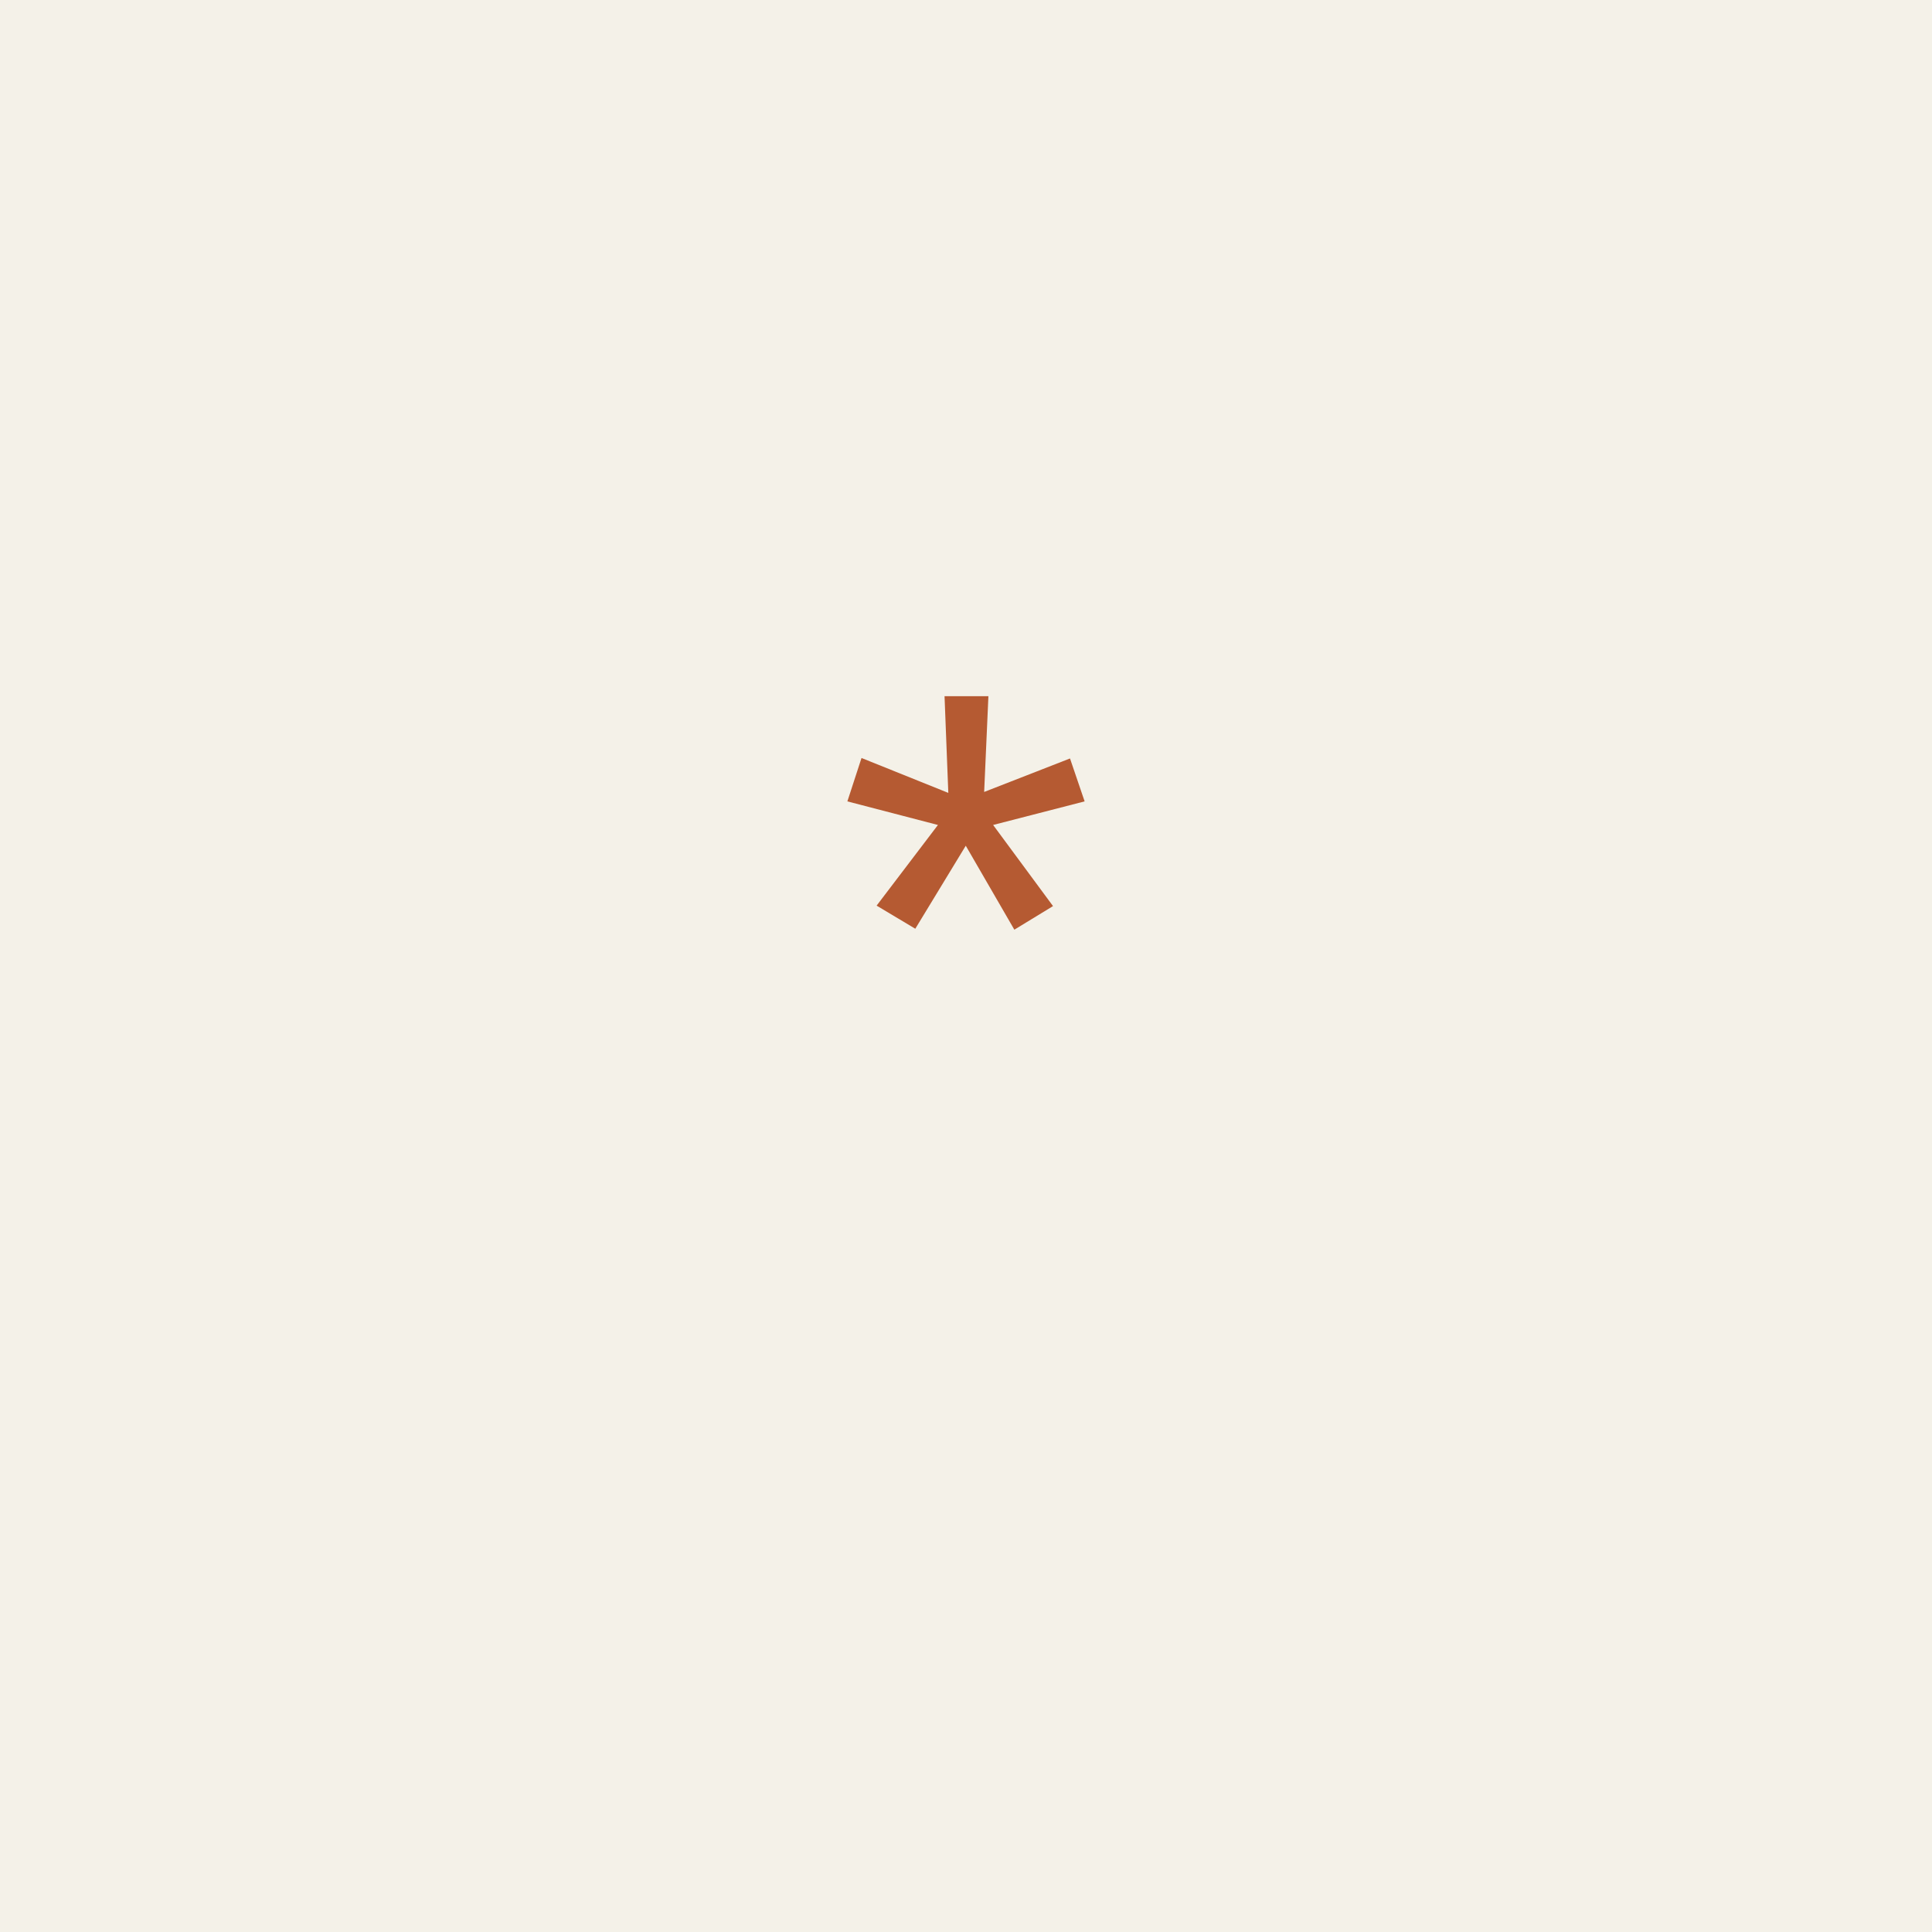
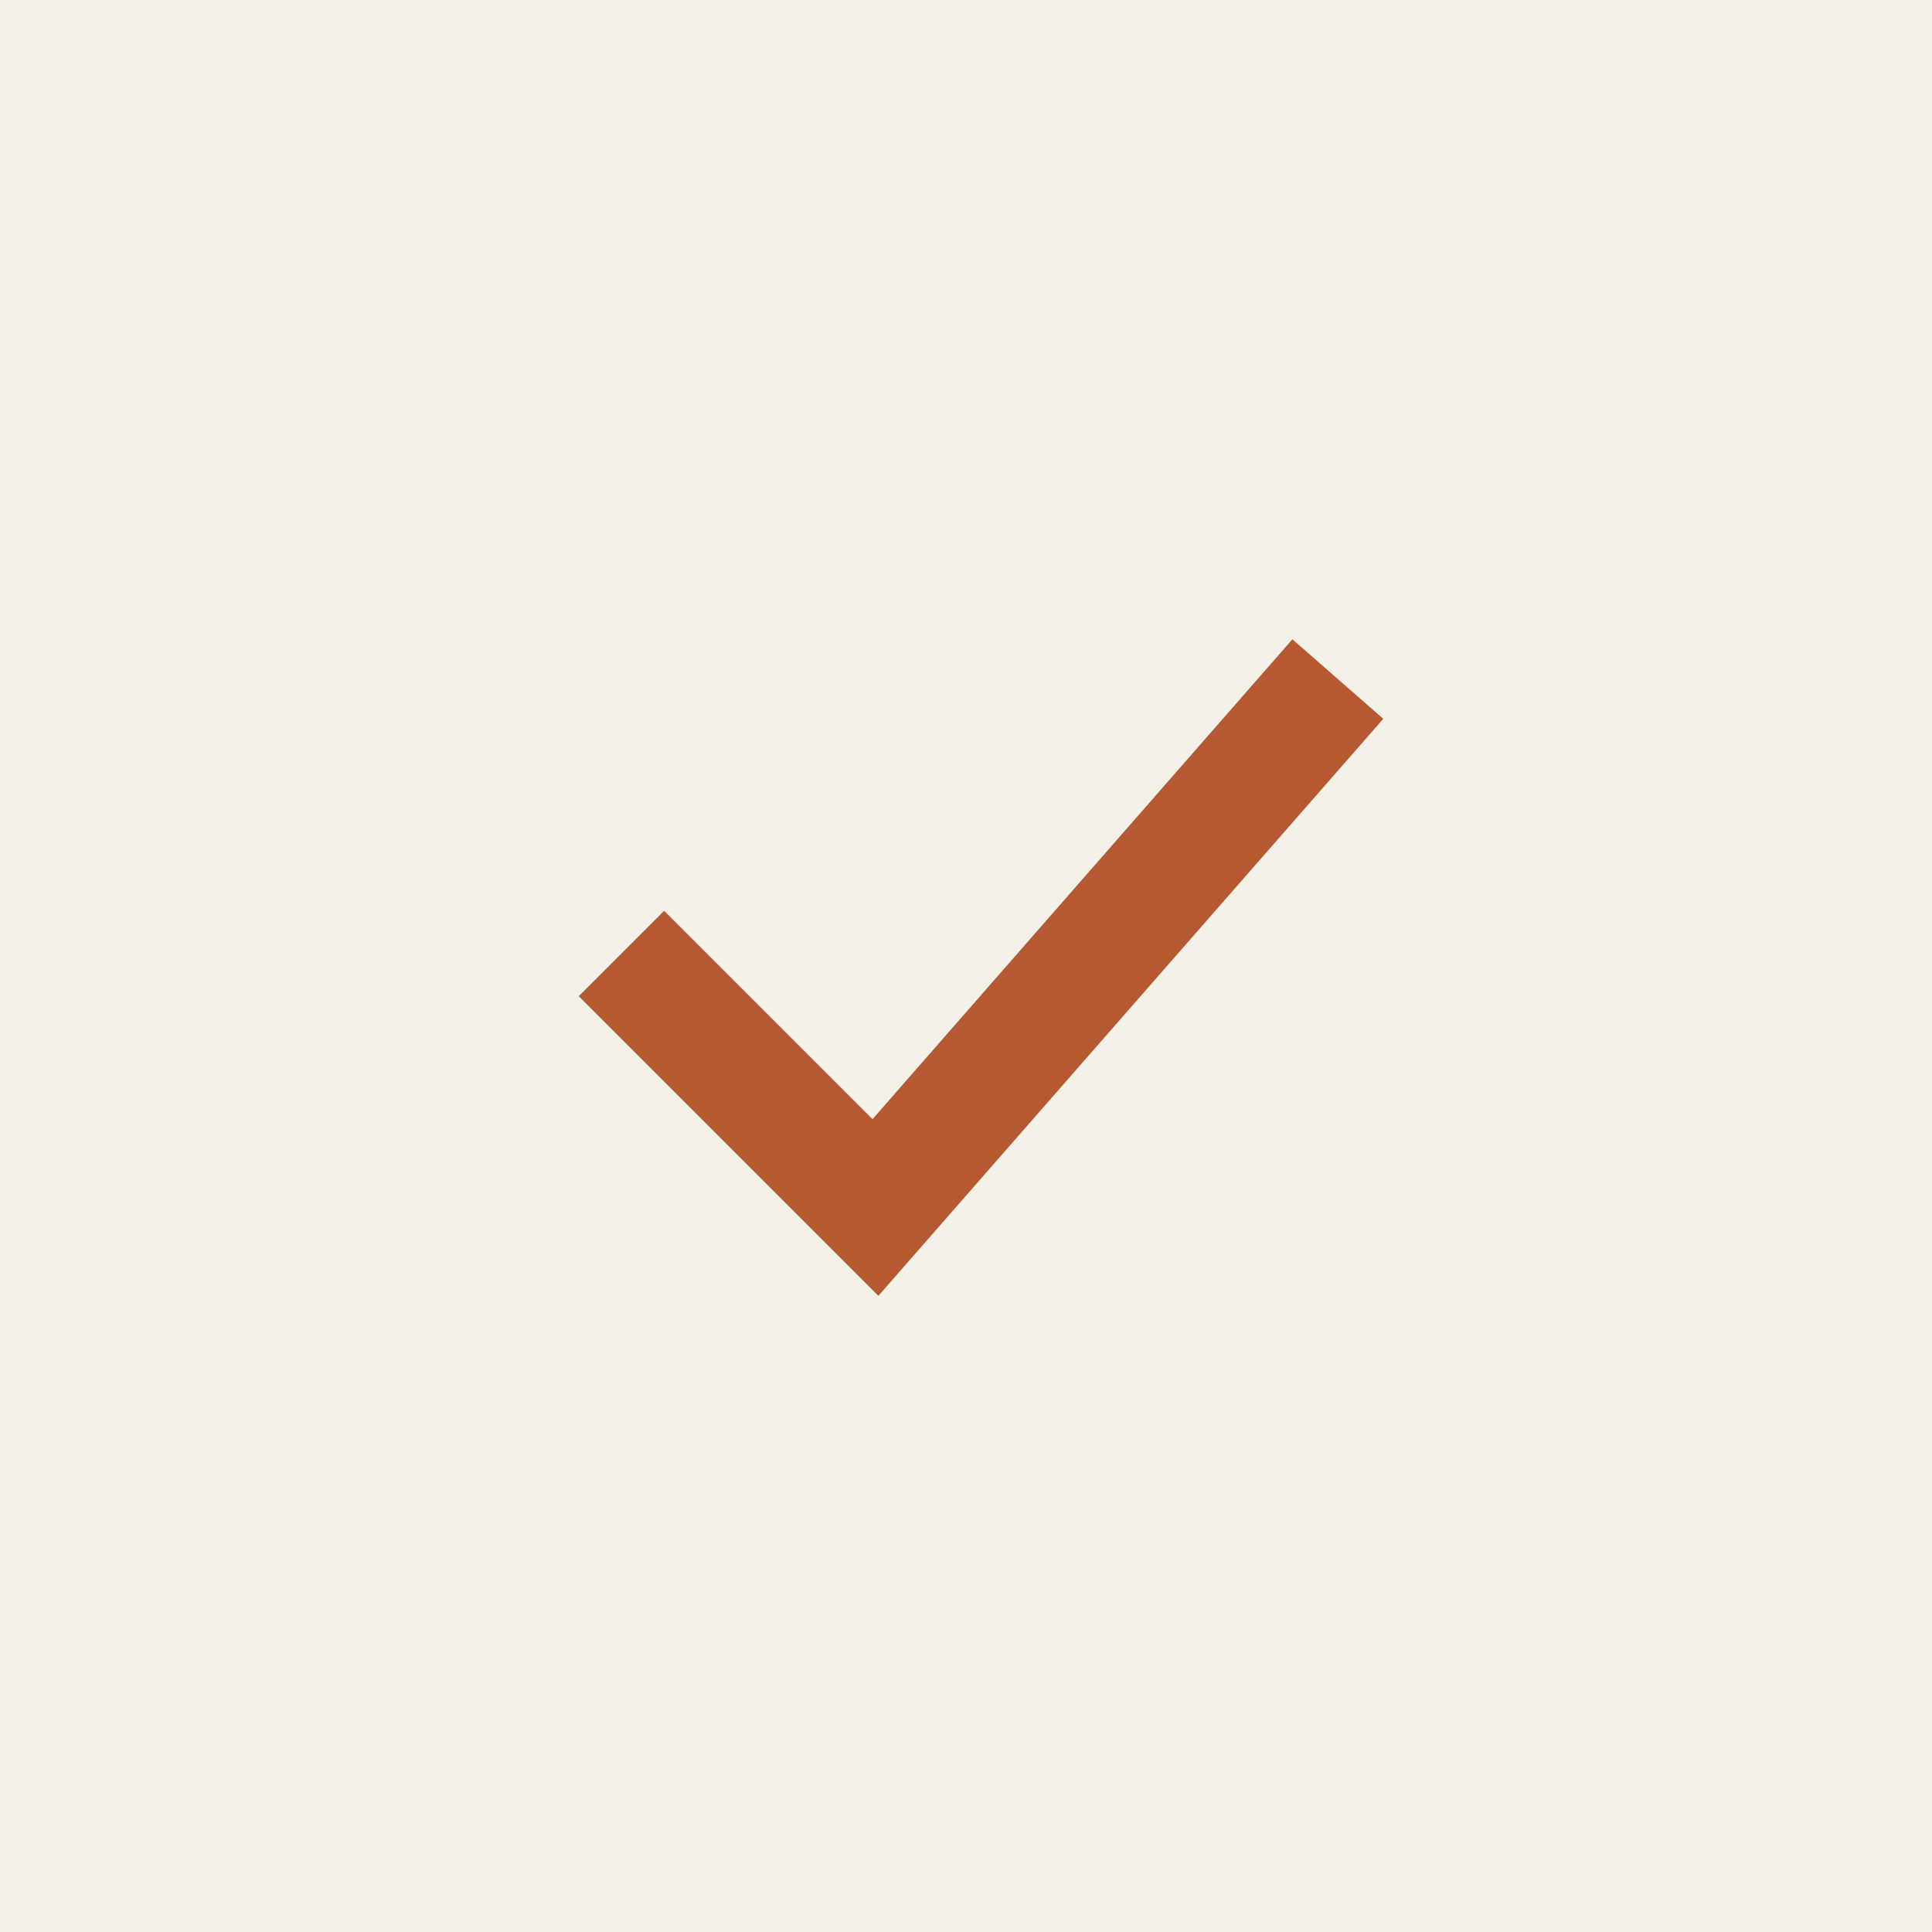
<svg xmlns="http://www.w3.org/2000/svg" viewBox="0 0 64 64">
  <rect width="64" height="64" fill="#f4f1e8" />
-   <text x="32" y="39" text-anchor="middle" font-family="Monaco, 'Courier New', monospace" font-size="22" font-weight="400" fill="#b55a32">*</text>
+   <path d="M22 33 L29 40 L43 24" fill="none" stroke="#b55a32" stroke-width="4" stroke-linecap="square" stroke-linejoin="miter" />
</svg>
